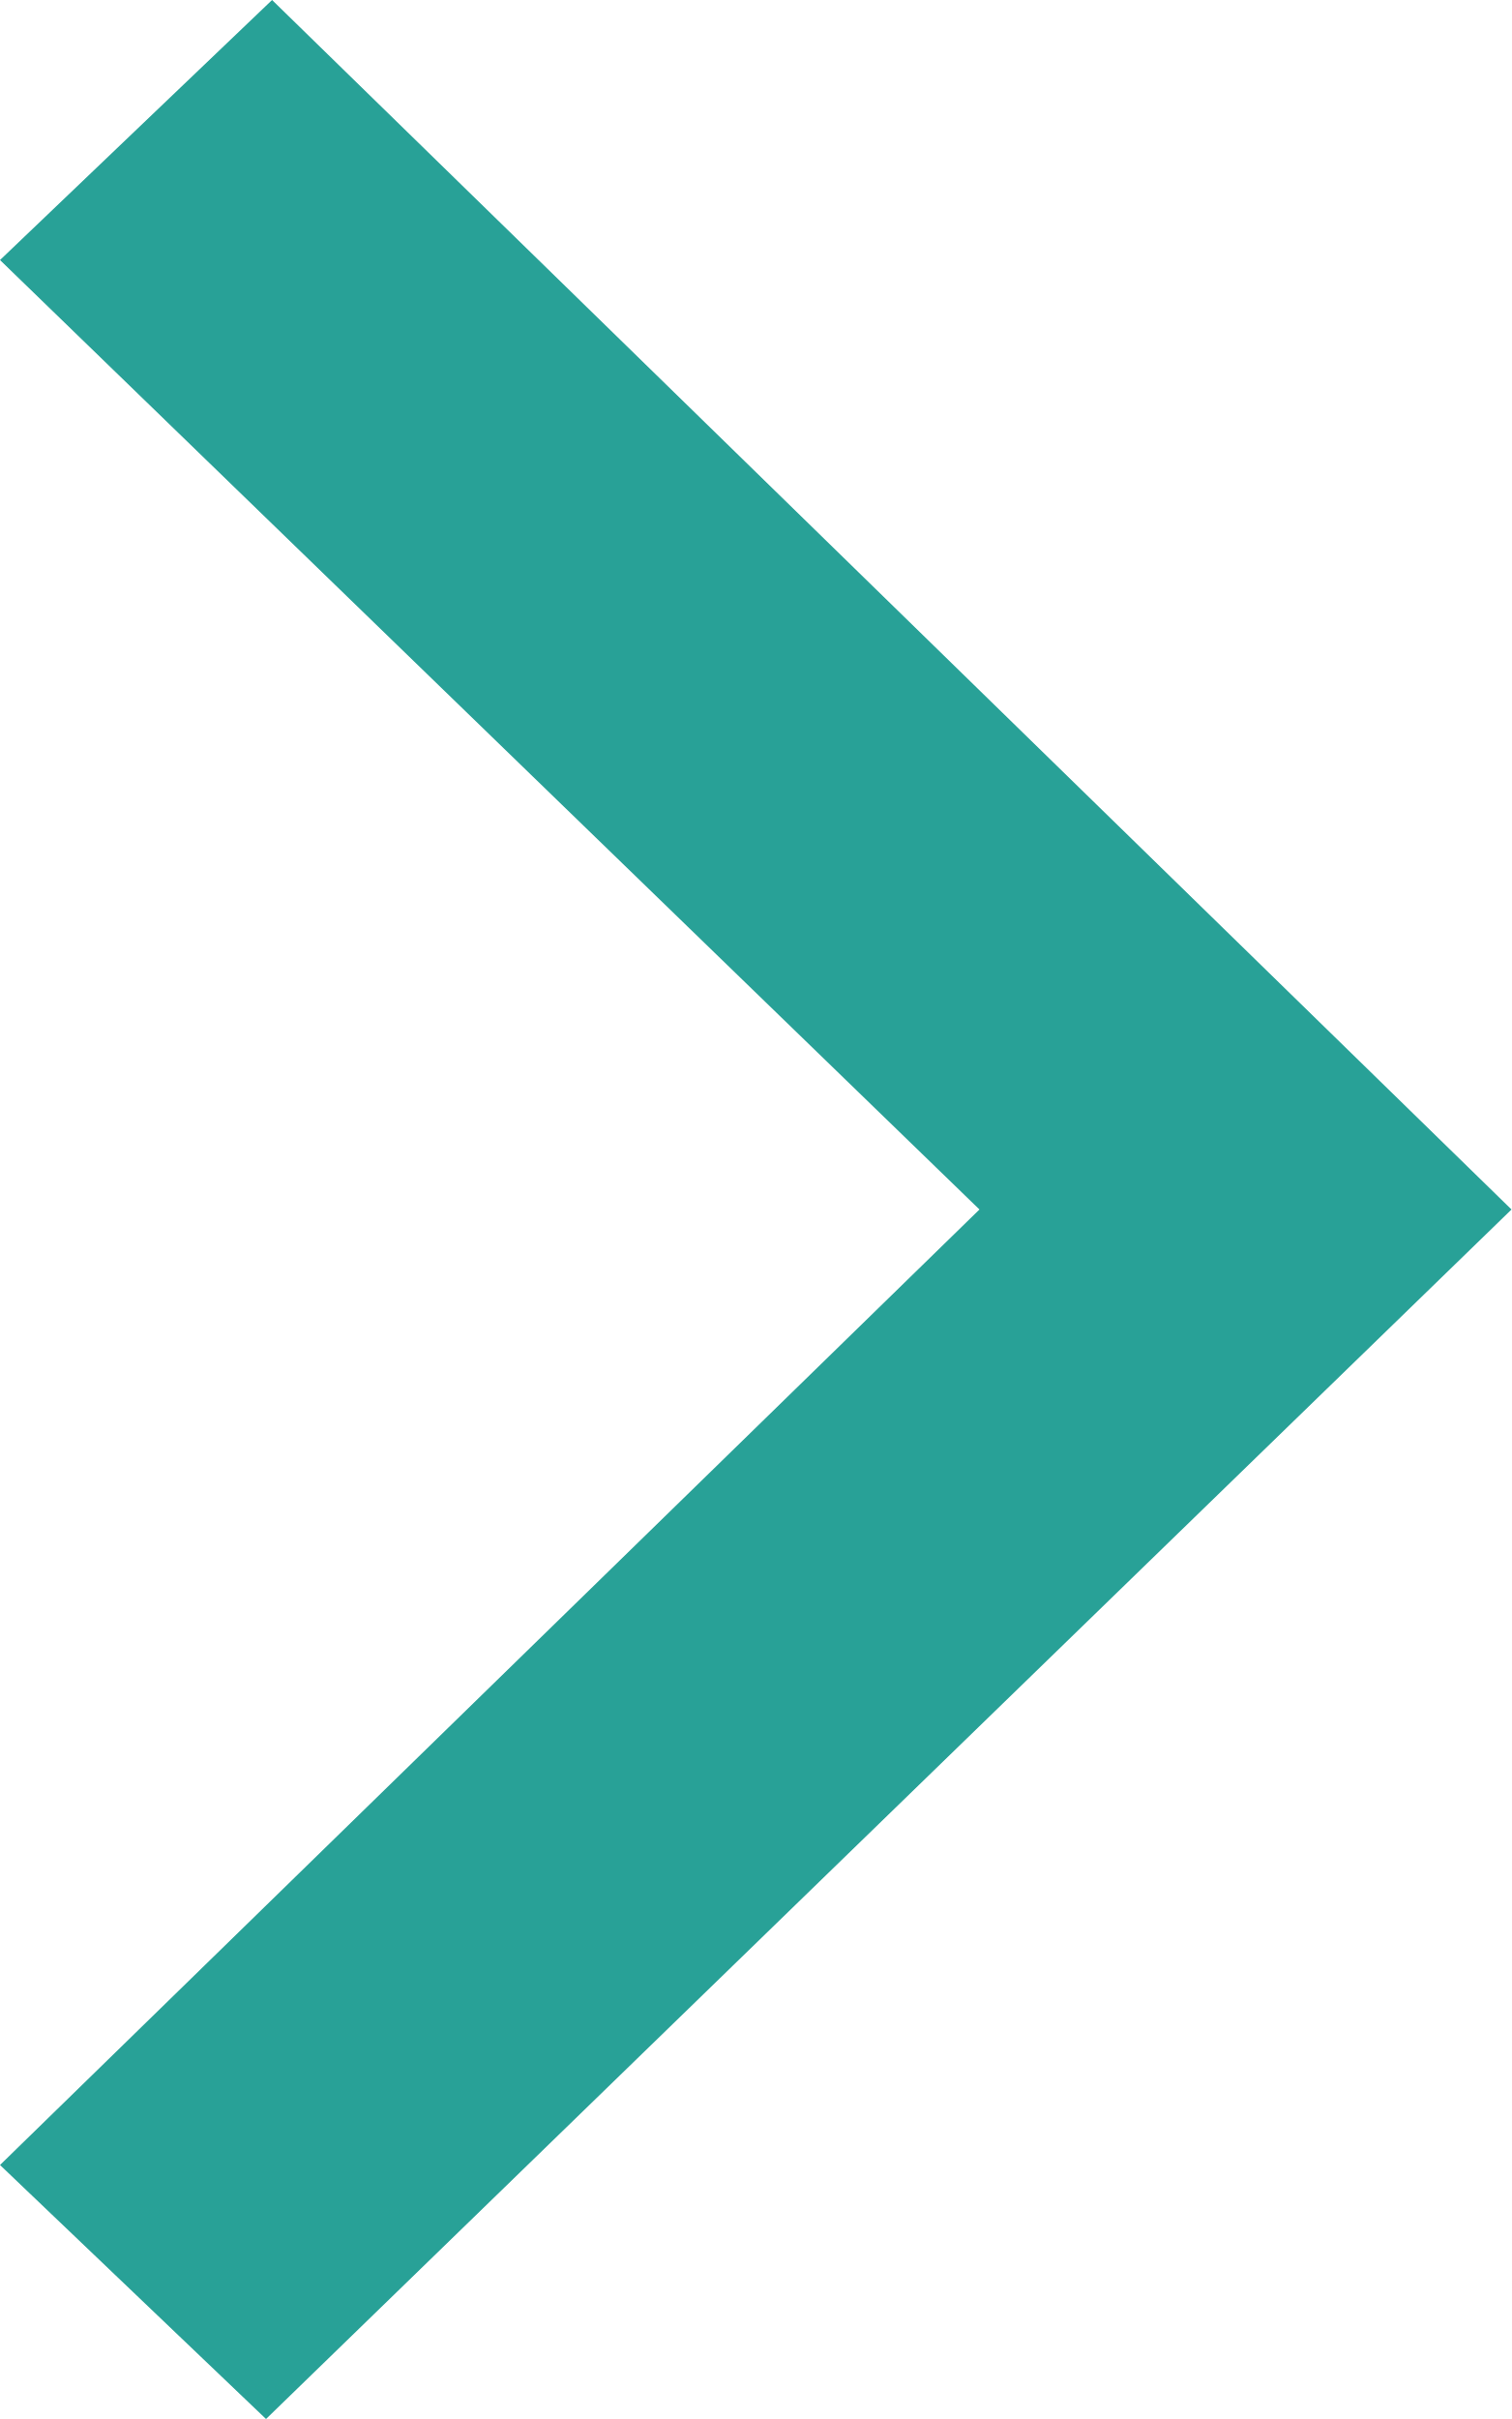
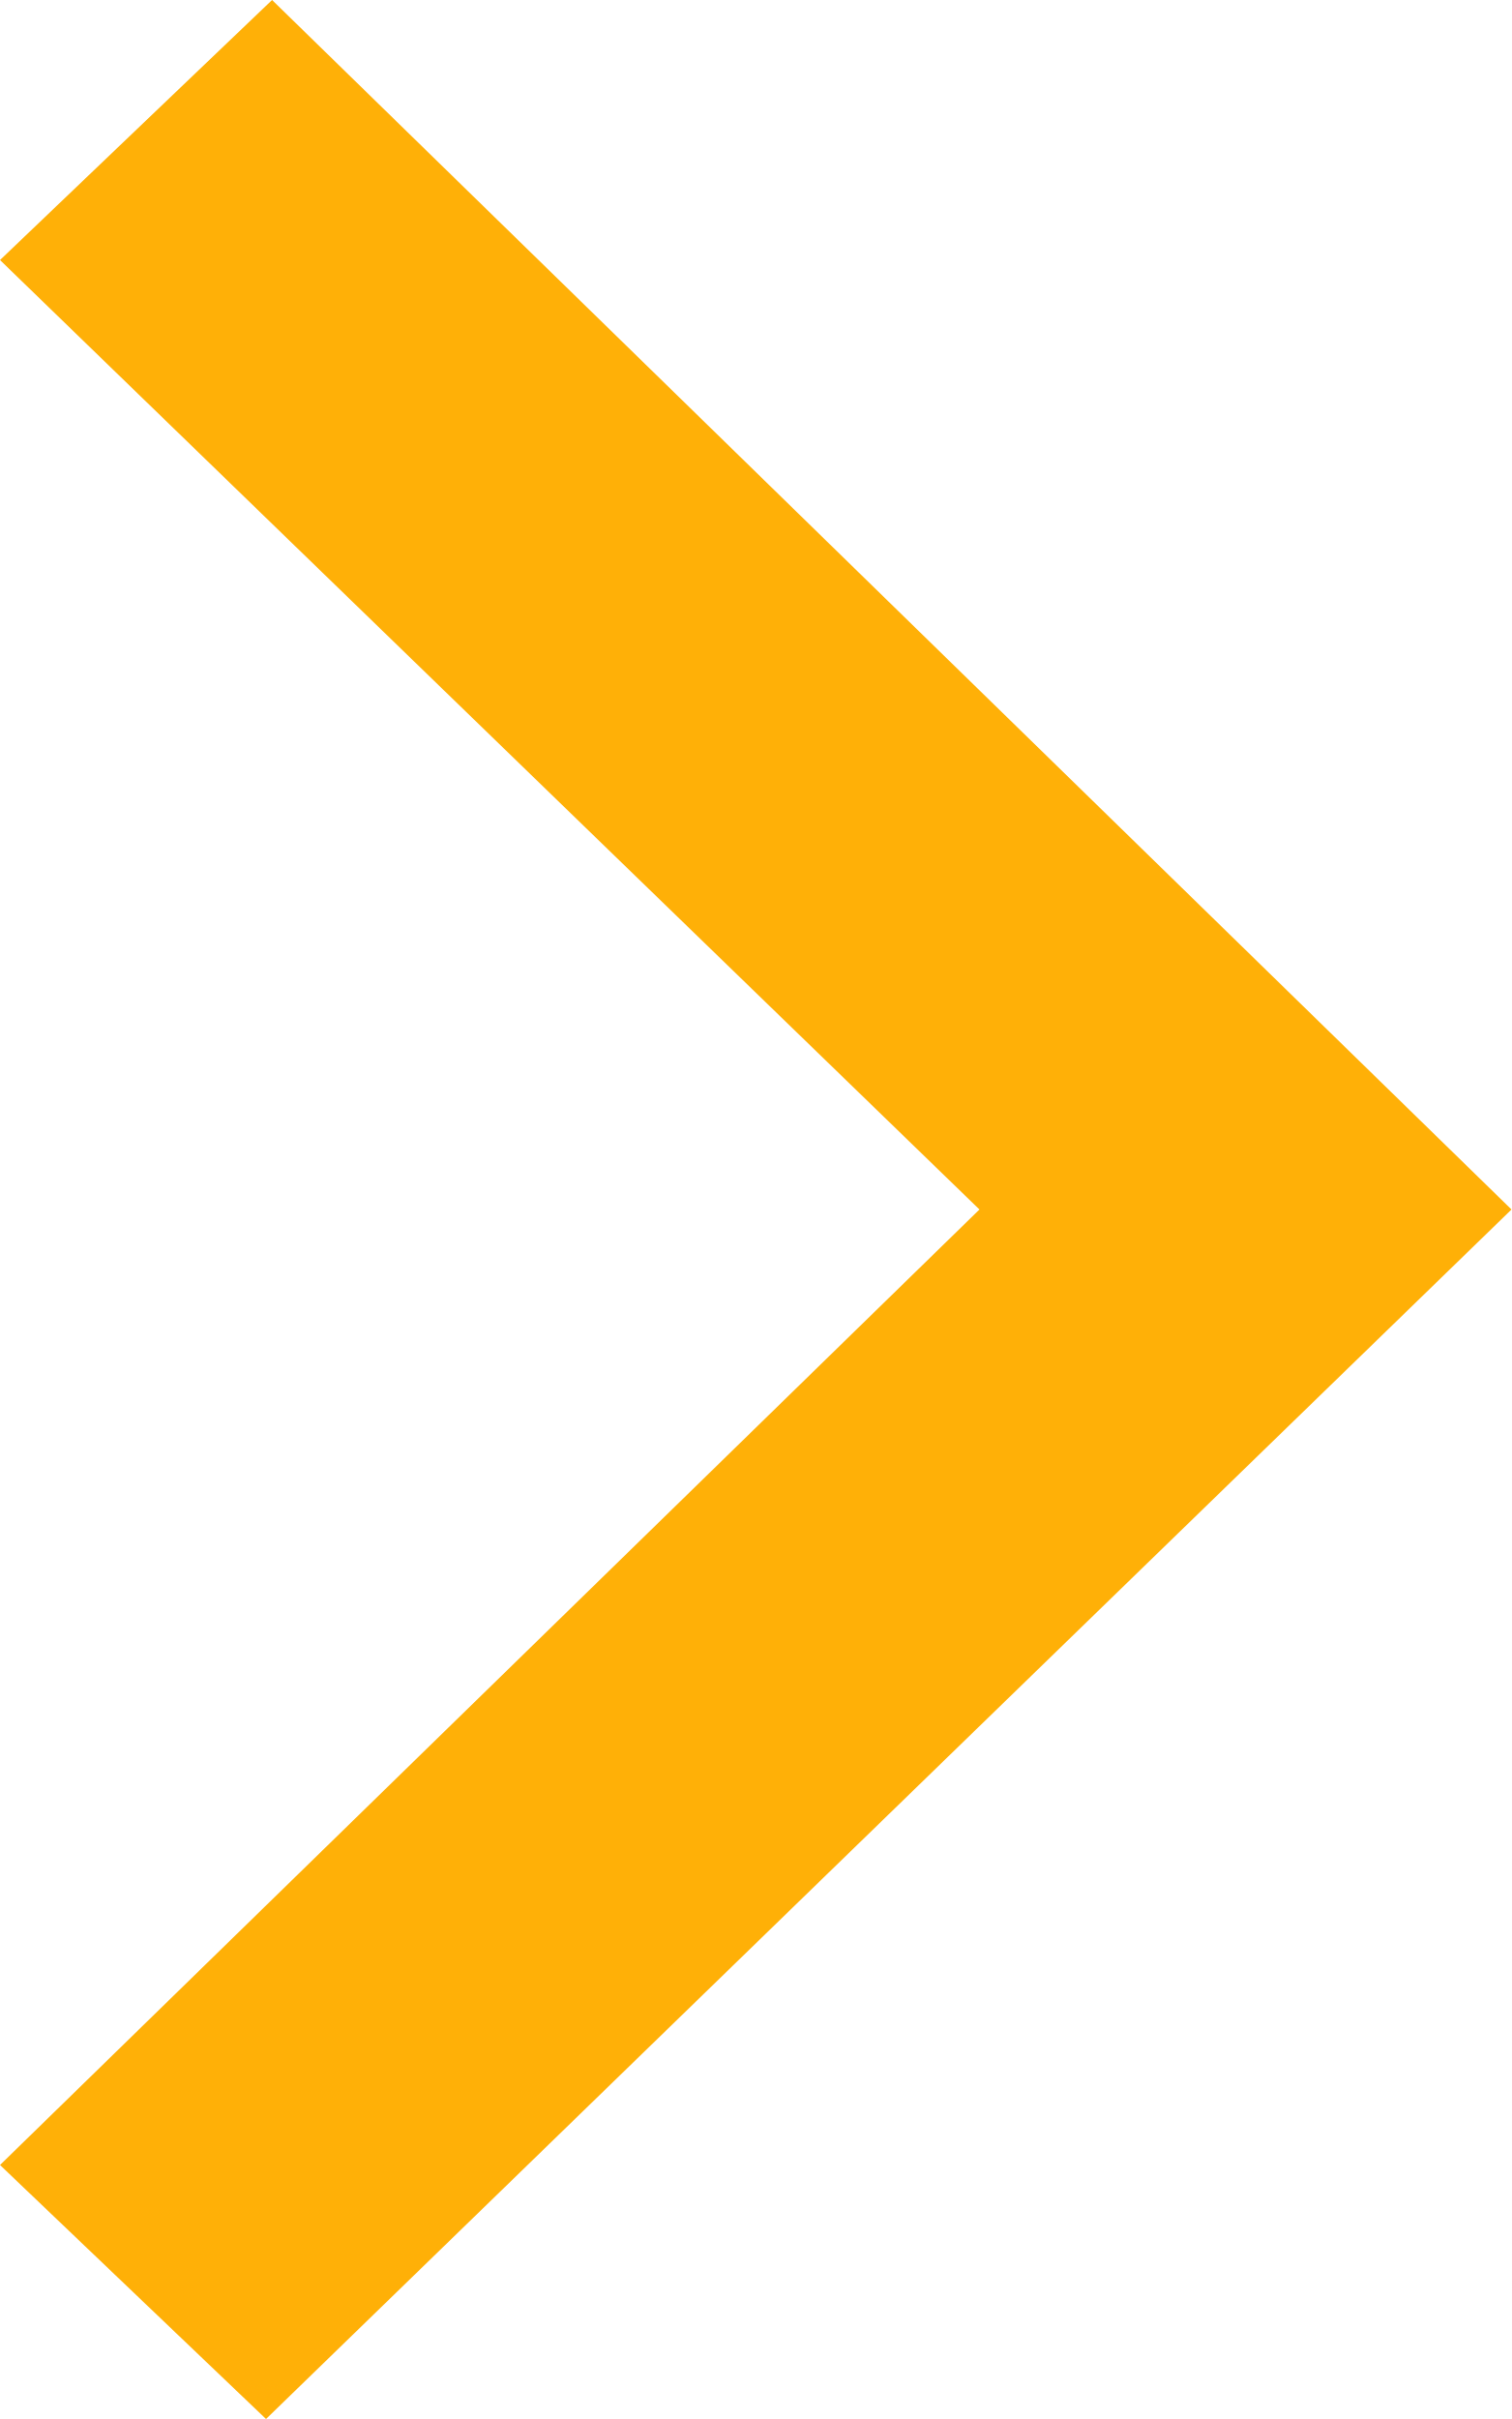
<svg xmlns="http://www.w3.org/2000/svg" version="1.1" id="Layer_1" x="0px" y="0px" viewBox="0 0 25 40" style="enable-background:new 0 0 25 40;" xml:space="preserve">
  <style type="text/css">
- 	.st0{fill:#28A197;}
+ 	.st0{fill:#FFB007;}
</style>
  <path class="st0" d="M0,4.3L16.2,20L0,35.8L4.4,40L25,20L4.5,0L0,4.3z" />
</svg>
